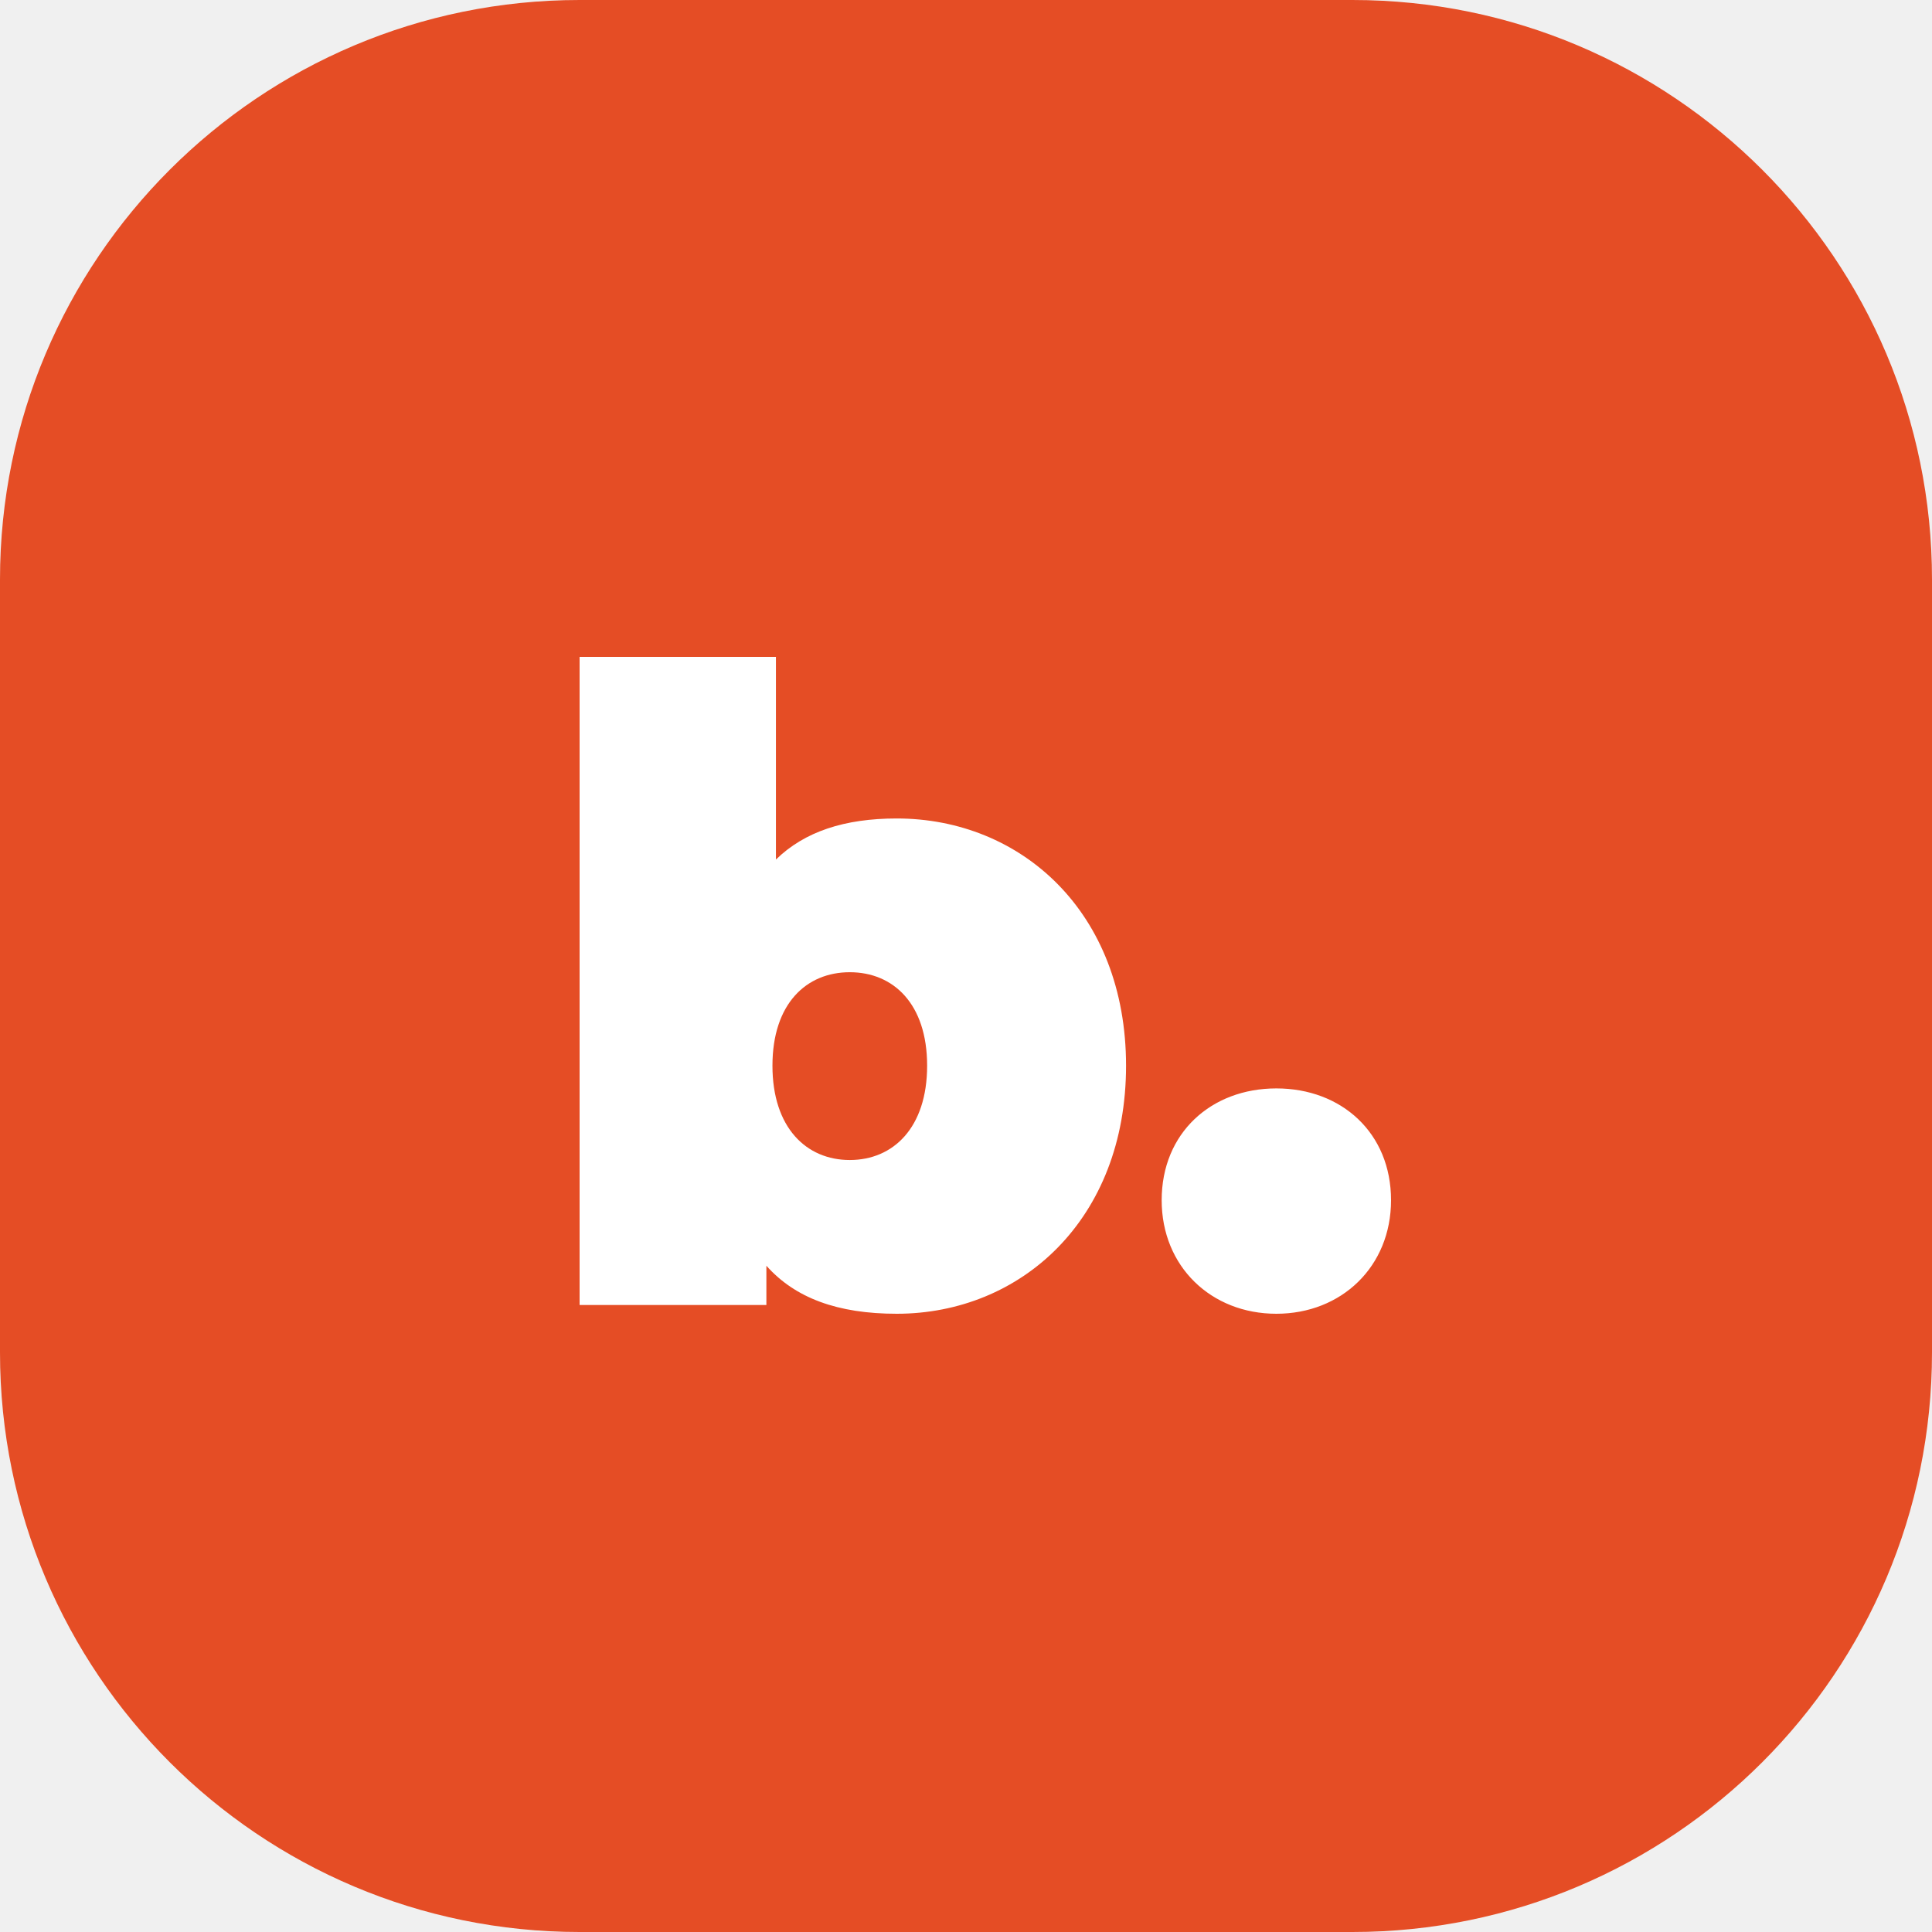
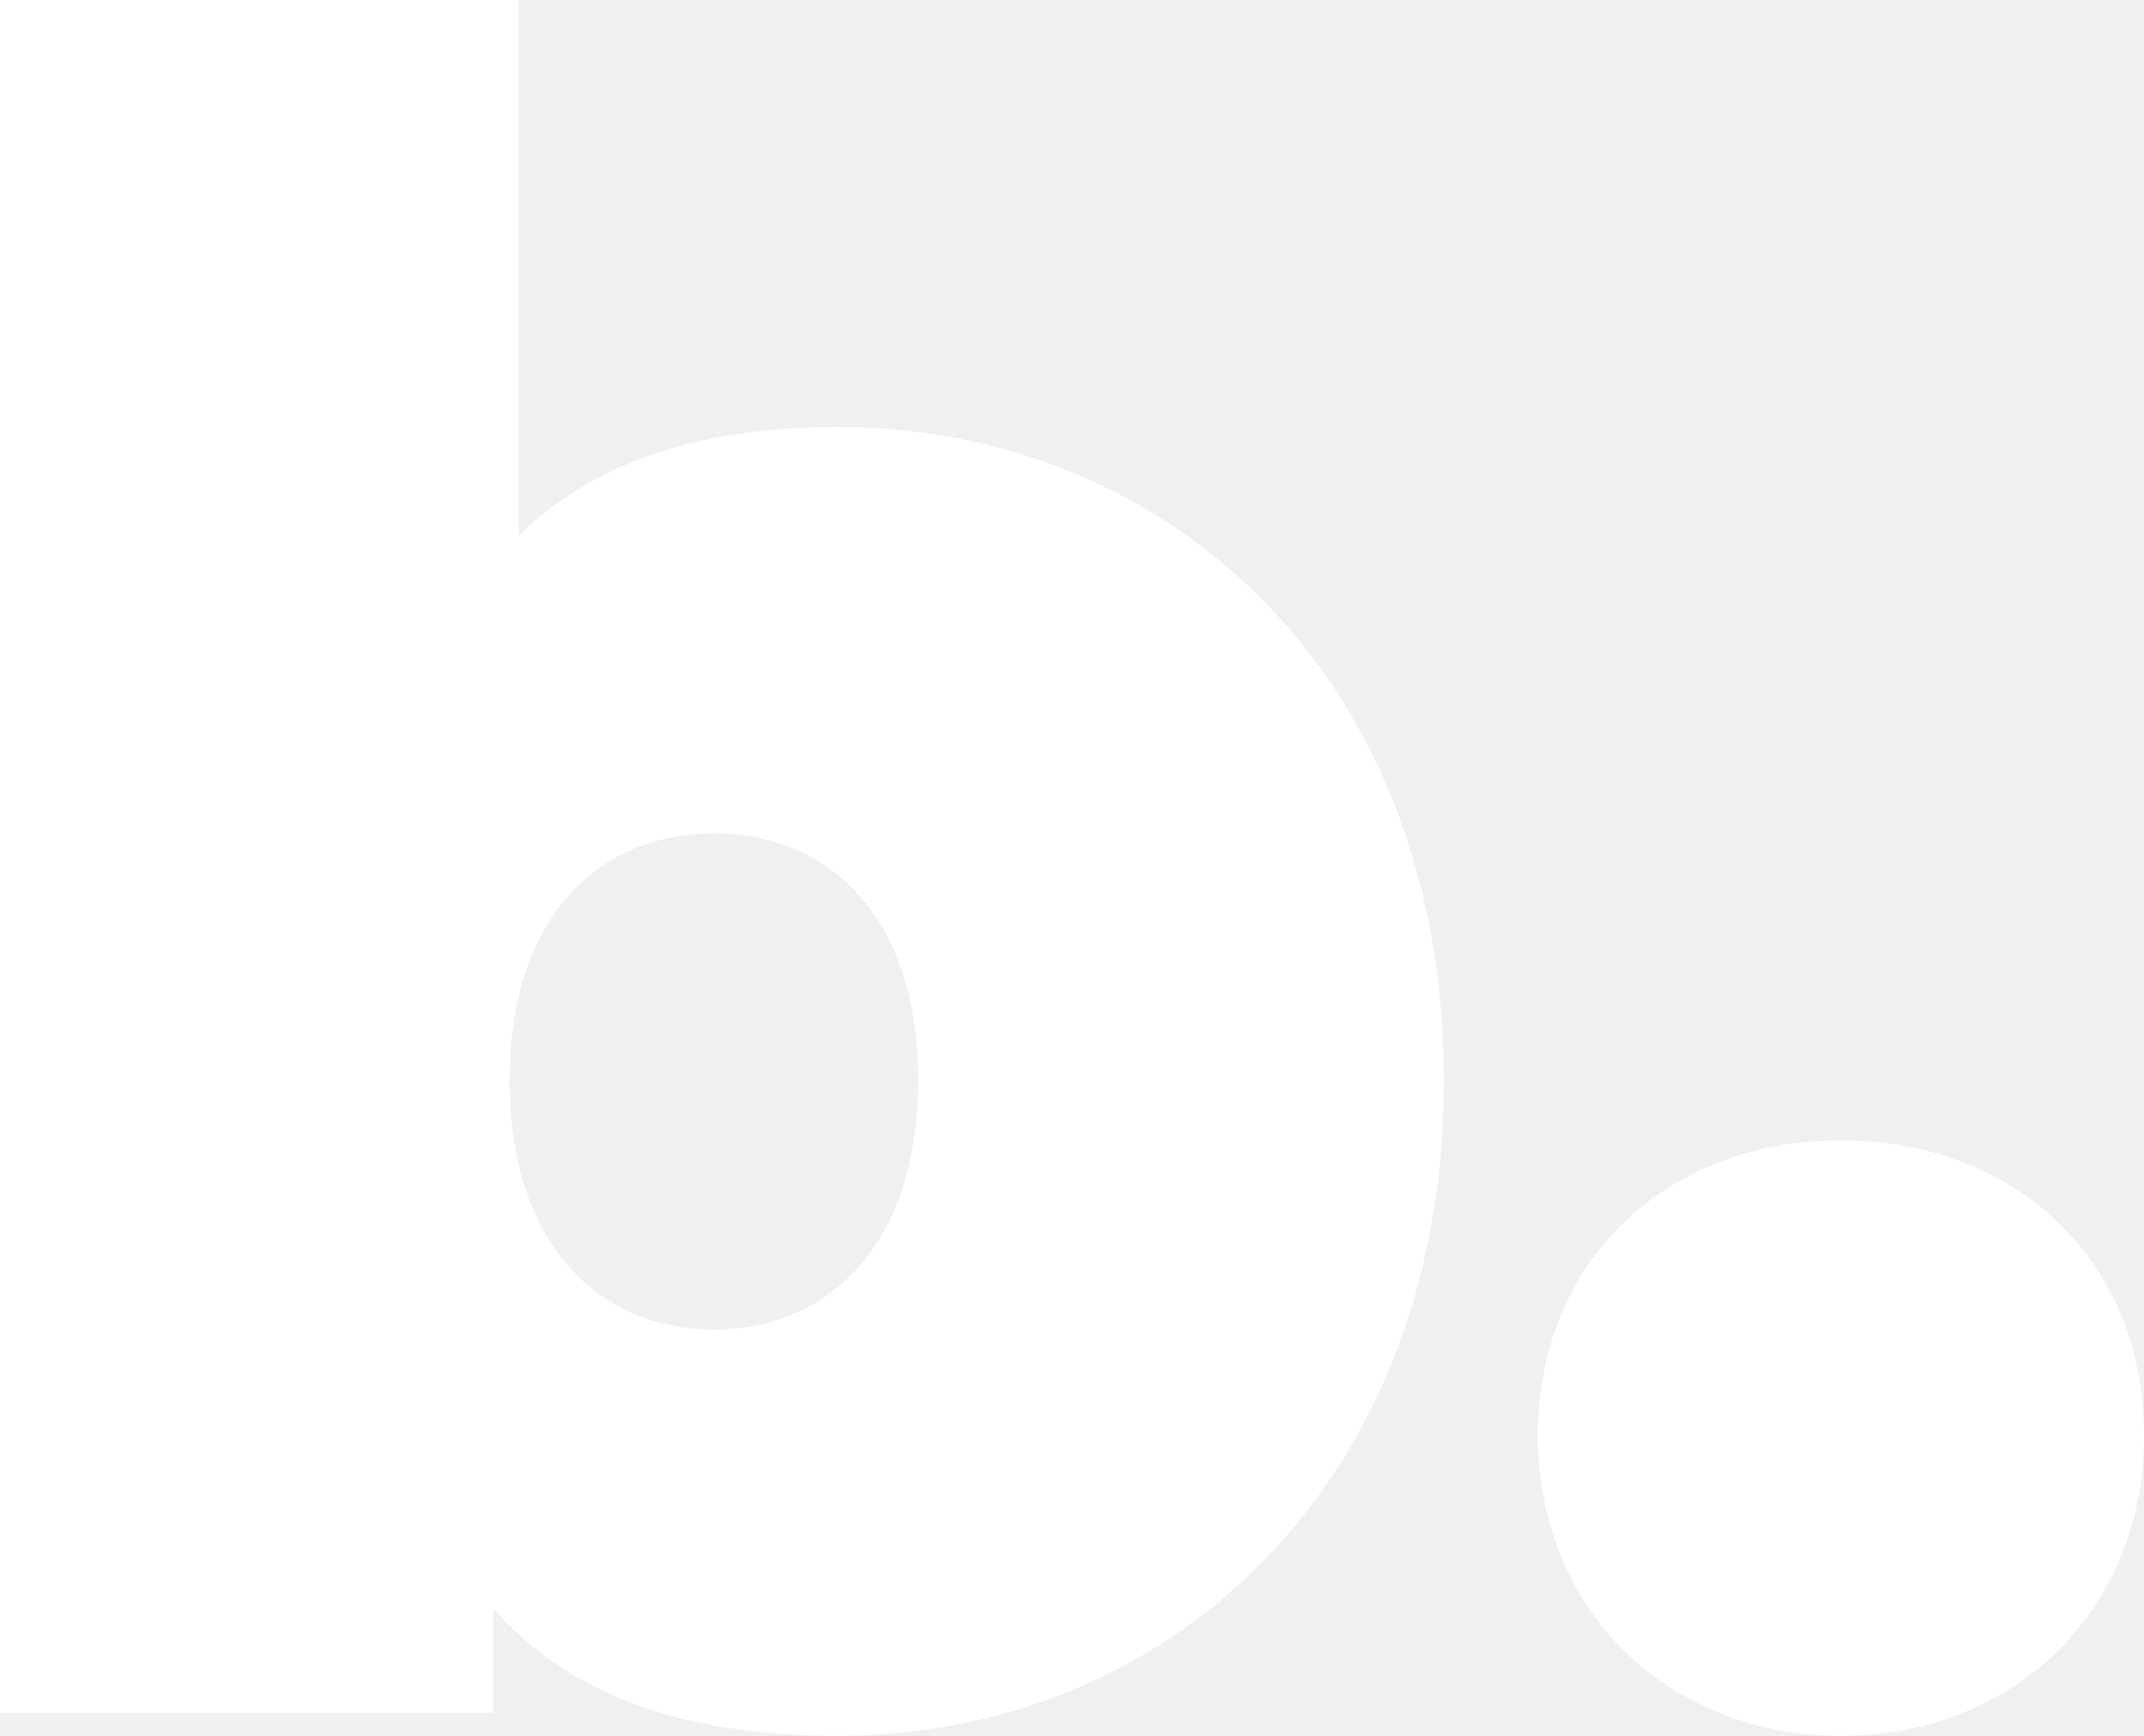
- <svg xmlns="http://www.w3.org/2000/svg" width="50" height="50" viewBox="0 0 50 50" fill="none">
-   <rect width="50" height="50" rx="15" fill="#E54D25" />
-   <path fill-rule="evenodd" clip-rule="evenodd" d="M23.207 34C26.422 34 29.142 31.558 29.142 27.58C29.142 23.601 26.422 21.182 23.207 21.182C21.858 21.182 20.823 21.521 20.081 22.245V17H15V33.774H19.834V32.757C20.576 33.593 21.678 34 23.207 34ZM21.992 30.021C20.868 30.021 19.991 29.185 19.991 27.58C19.991 25.975 20.868 25.161 21.992 25.161C23.117 25.161 23.994 25.975 23.994 27.58C23.994 29.185 23.117 30.021 21.992 30.021ZM36 31.061C36 32.779 34.718 34 33.032 34C31.346 34 30.064 32.779 30.064 31.061C30.064 29.32 31.346 28.168 33.032 28.168C34.718 28.168 36 29.32 36 31.061Z" fill="white" />
+ <svg xmlns="http://www.w3.org/2000/svg" width="21" height="17" viewBox="0 0 21 17" fill="none">
+   <path fill-rule="evenodd" clip-rule="evenodd" d="M8.207 17C11.422 17 14.142 14.559 14.142 10.58C14.142 6.601 11.422 4.182 8.207 4.182C6.858 4.182 5.823 4.521 5.081 5.245V0H0V16.774H4.834V15.757C5.576 16.593 6.678 17 8.207 17ZM6.993 13.021C5.868 13.021 4.991 12.185 4.991 10.58C4.991 8.975 5.868 8.161 6.993 8.161C8.117 8.161 8.994 8.975 8.994 10.58C8.994 12.185 8.117 13.021 6.993 13.021ZM21 14.061C21 15.779 19.718 17 18.032 17C16.346 17 15.064 15.779 15.064 14.061C15.064 12.32 16.346 11.168 18.032 11.168C19.718 11.168 21 12.32 21 14.061Z" fill="white" />
</svg>
